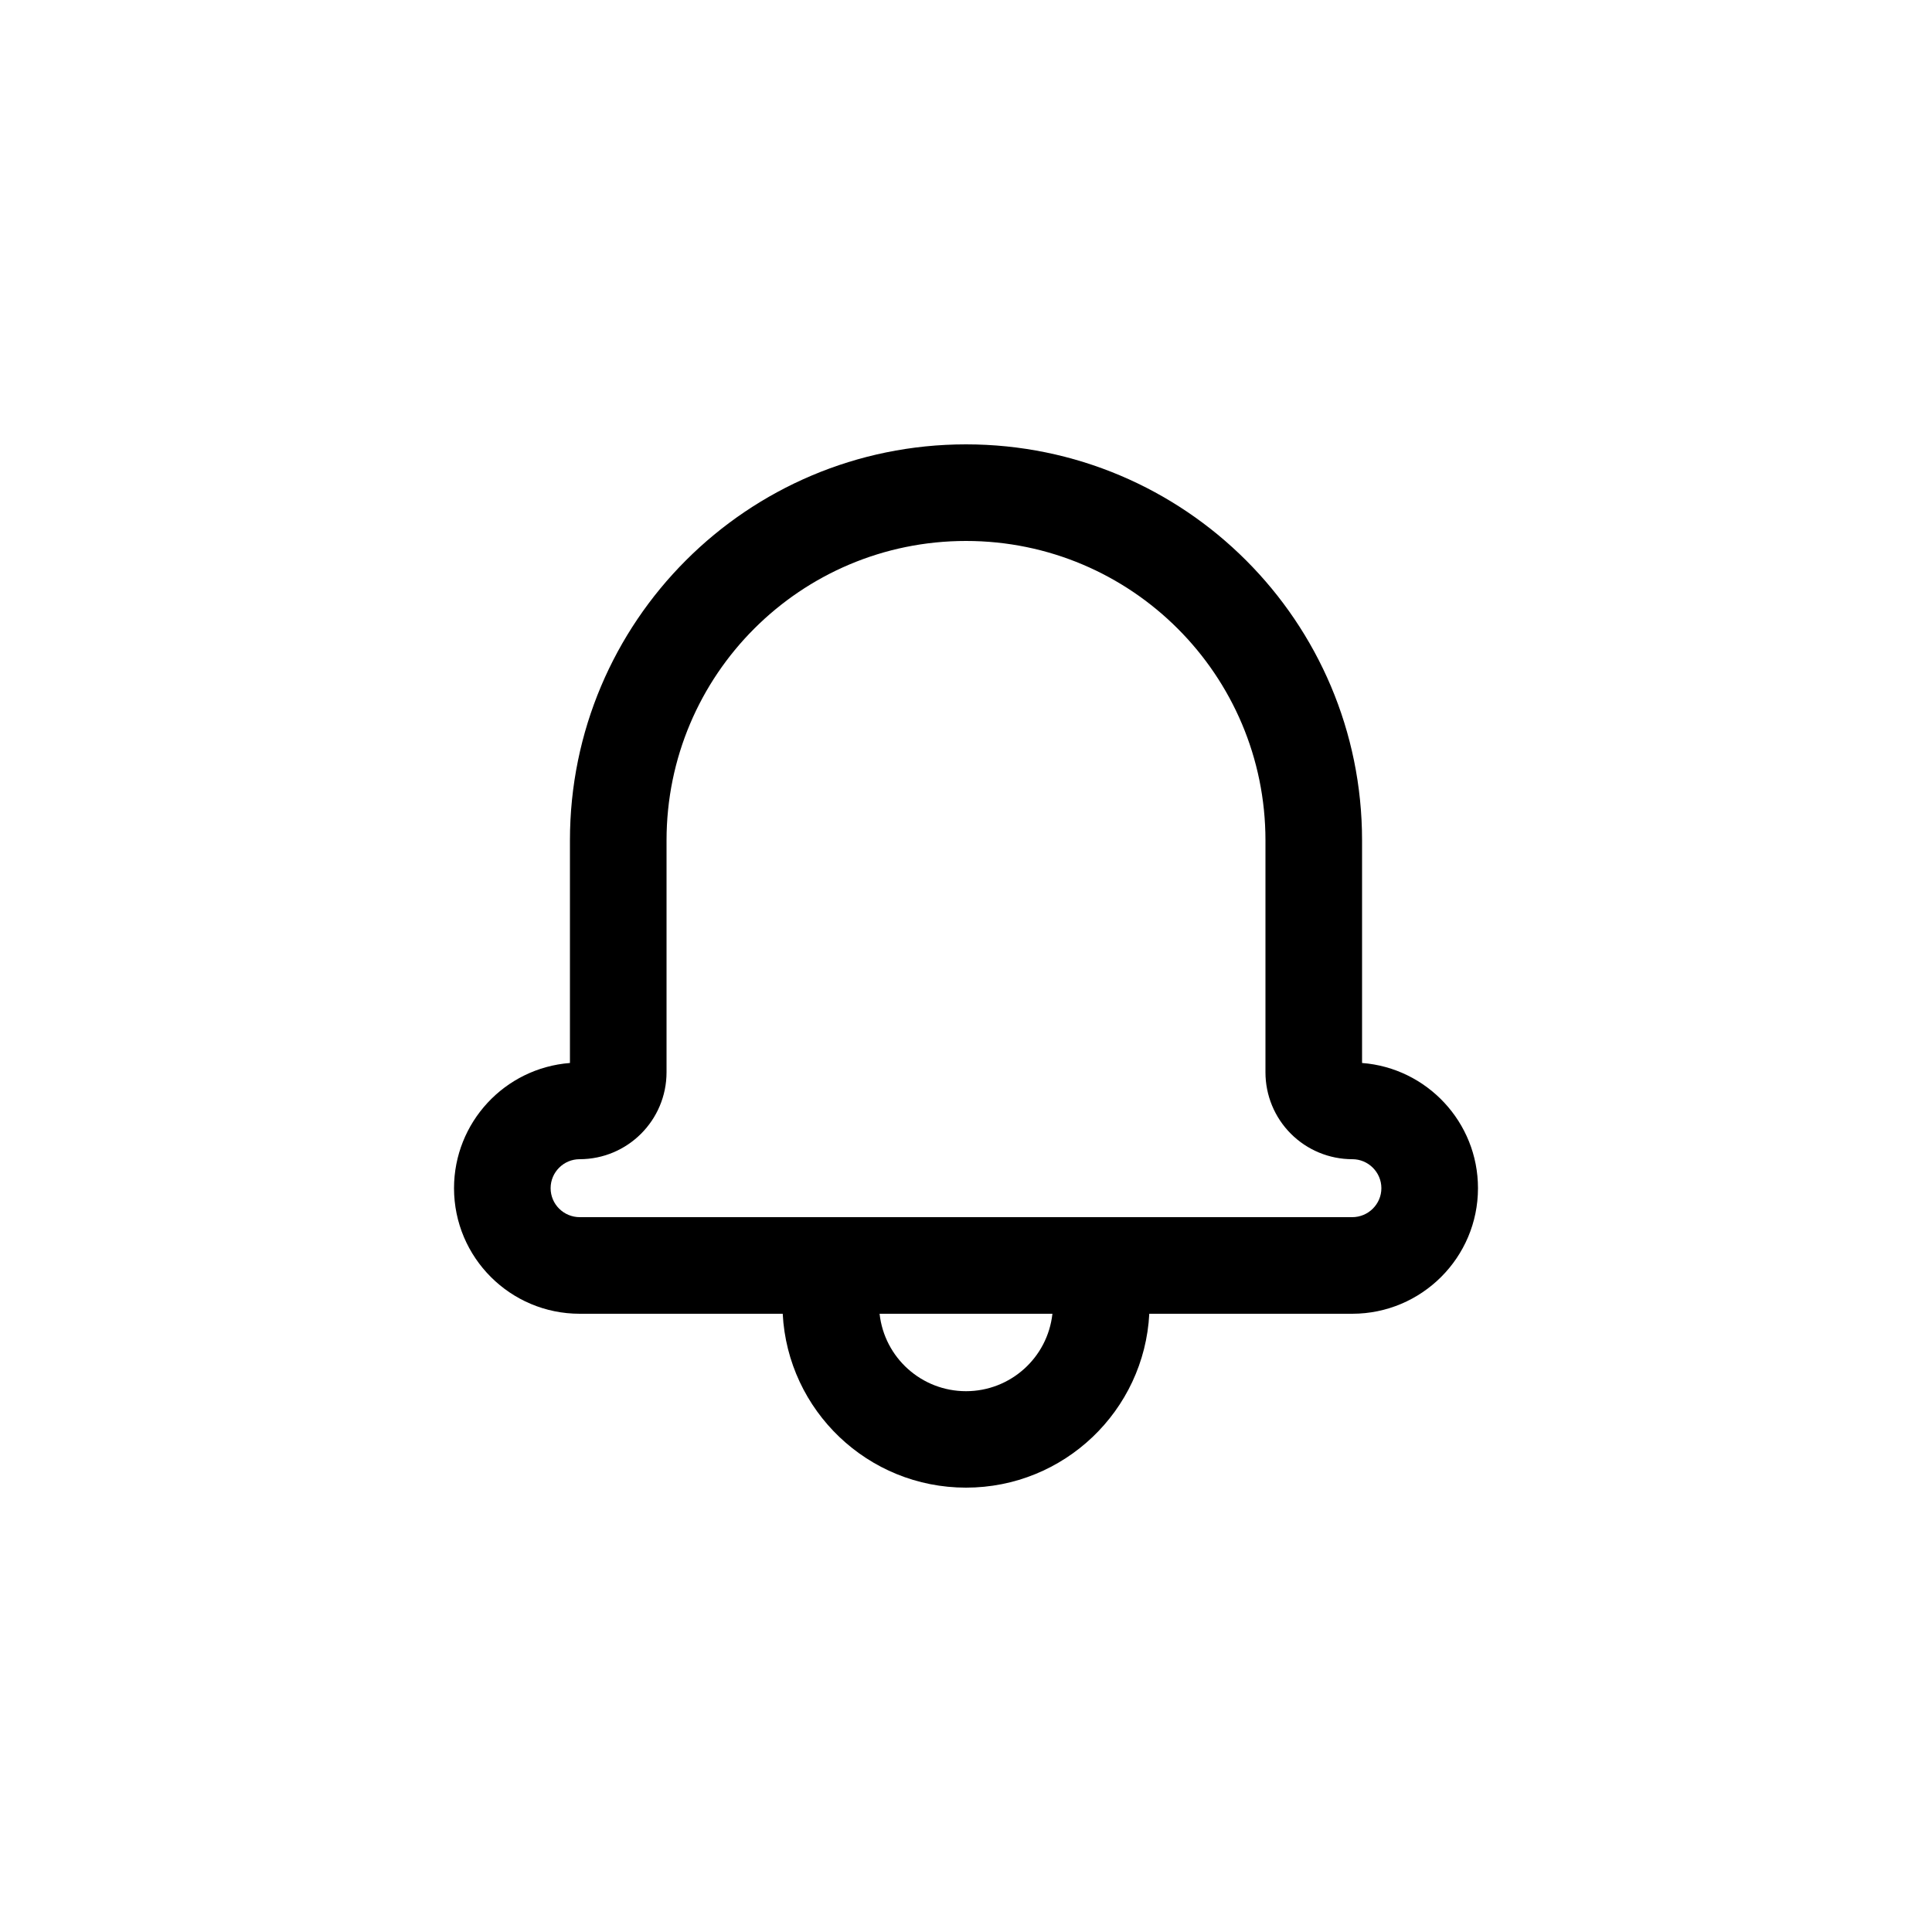
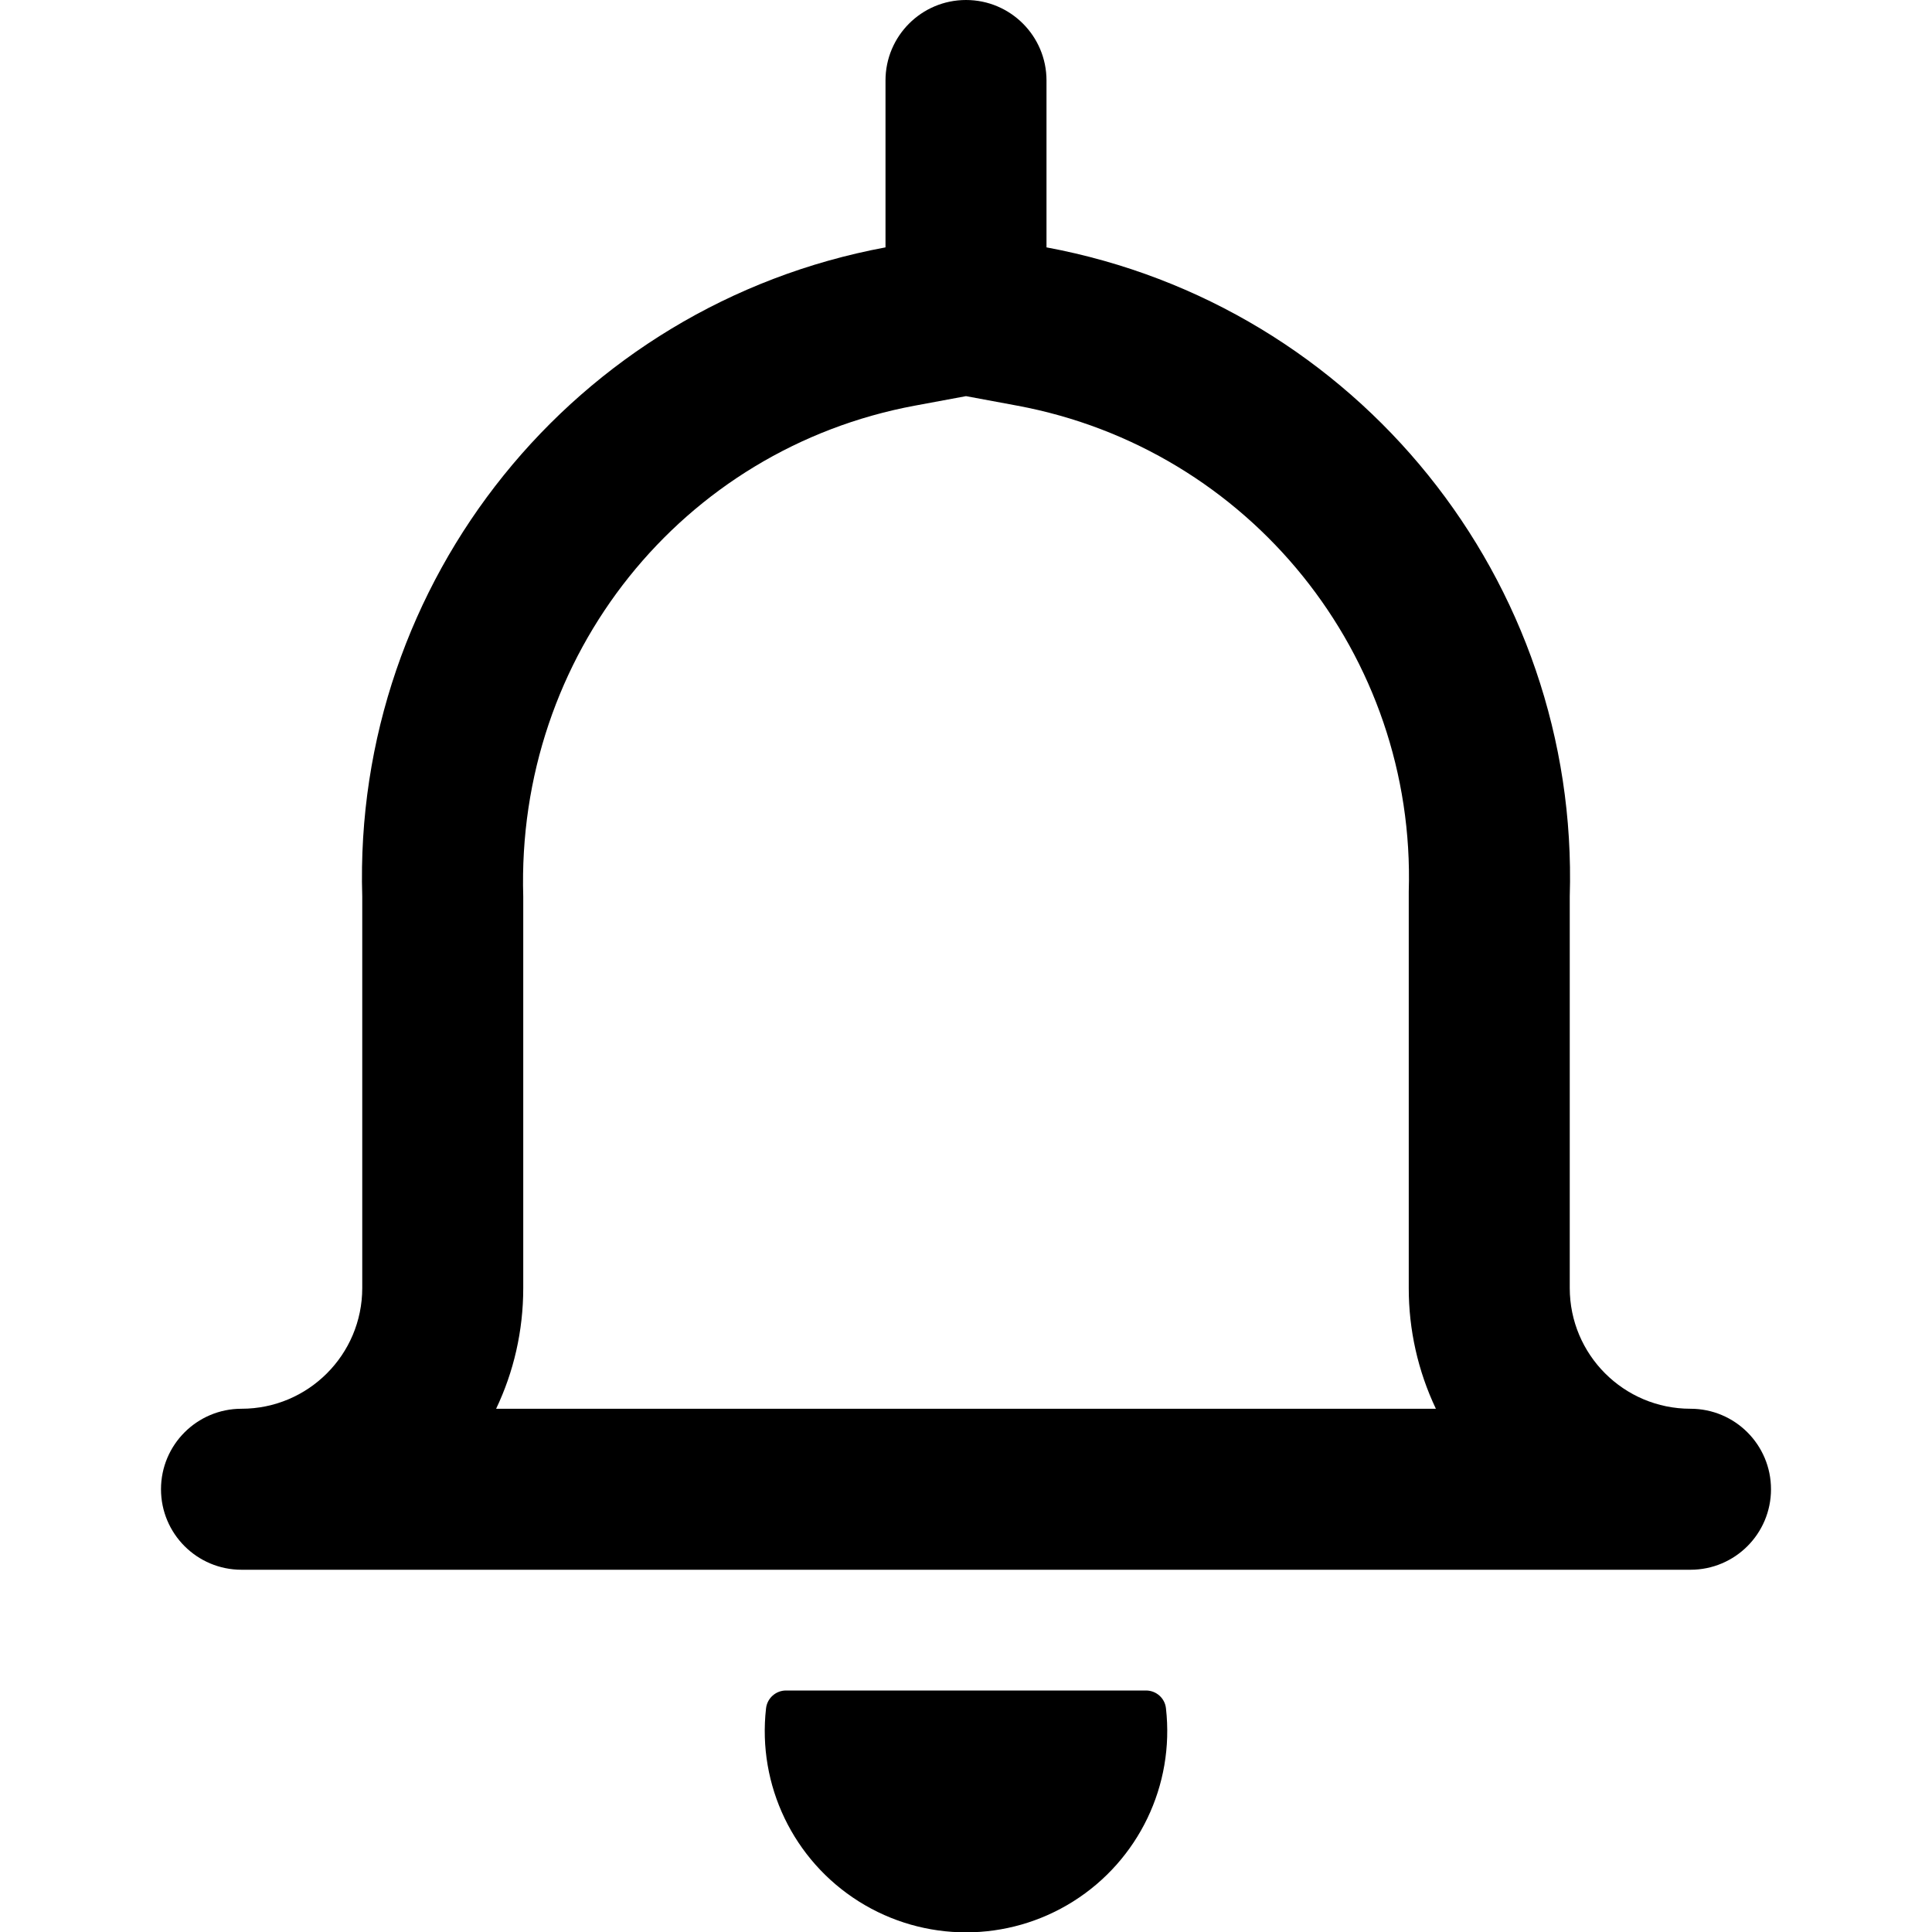
- <svg xmlns="http://www.w3.org/2000/svg" width="48" height="48" viewBox="0 0 100 100">
-   <path d="M59.487 68c-.26 5.014-4.408 9-9.487 9s-9.227-3.986-9.487-9H30.01a6.504 6.504 0 0 1-6.51-6.5 6.505 6.505 0 0 1 6-6.48V43.5C29.5 32.174 38.677 23 50 23s20.5 9.177 20.5 20.5v11.52c3.35.256 6 3.061 6 6.48 0 3.588-2.917 6.5-6.51 6.5H59.487zm-5.014 0h-8.946a4.5 4.5 0 0 0 8.946 0zm15.525-8a4.495 4.495 0 0 1-4.498-4.502V43.5C65.5 34.94 58.562 28 50 28c-8.562 0-15.5 6.937-15.5 15.5v11.998A4.502 4.502 0 0 1 30.002 60c-.828 0-1.502.674-1.502 1.5 0 .828.674 1.5 1.51 1.5h39.98c.833 0 1.51-.675 1.51-1.5 0-.824-.677-1.5-1.502-1.5z" fill-rule="nonzero" fill="#000" />
+ <svg xmlns="http://www.w3.org/2000/svg" width="24" height="24" viewBox="0 0 24 24">
+   <path fill="#000" fill-rule="nonzero" d="M21 17.5a1 1 0 0 1 0 2H3a1 1 0 1 1 0-2A1.5 1.5 0 0 0 4.5 16v-4.862A7.957 7.957 0 0 1 11 3.073V1a1 1 0 1 1 2 0v2.073a7.957 7.957 0 0 1 6.5 8.065V16a1.5 1.5 0 0 0 1.5 1.5zm-14.837 0h11.674A3.486 3.486 0 0 1 17.5 16v-4.923a5.957 5.957 0 0 0-4.865-6.038L12 4.921l-.635.118c-2.89.537-4.955 3.1-4.865 6.099V16c0 .537-.12 1.045-.337 1.5zm8.073 3.5c.127 0 .235.095.248.222a2.5 2.5 0 1 1-4.968 0A.25.25 0 0 1 9.764 21h4.472z" />
</svg>
